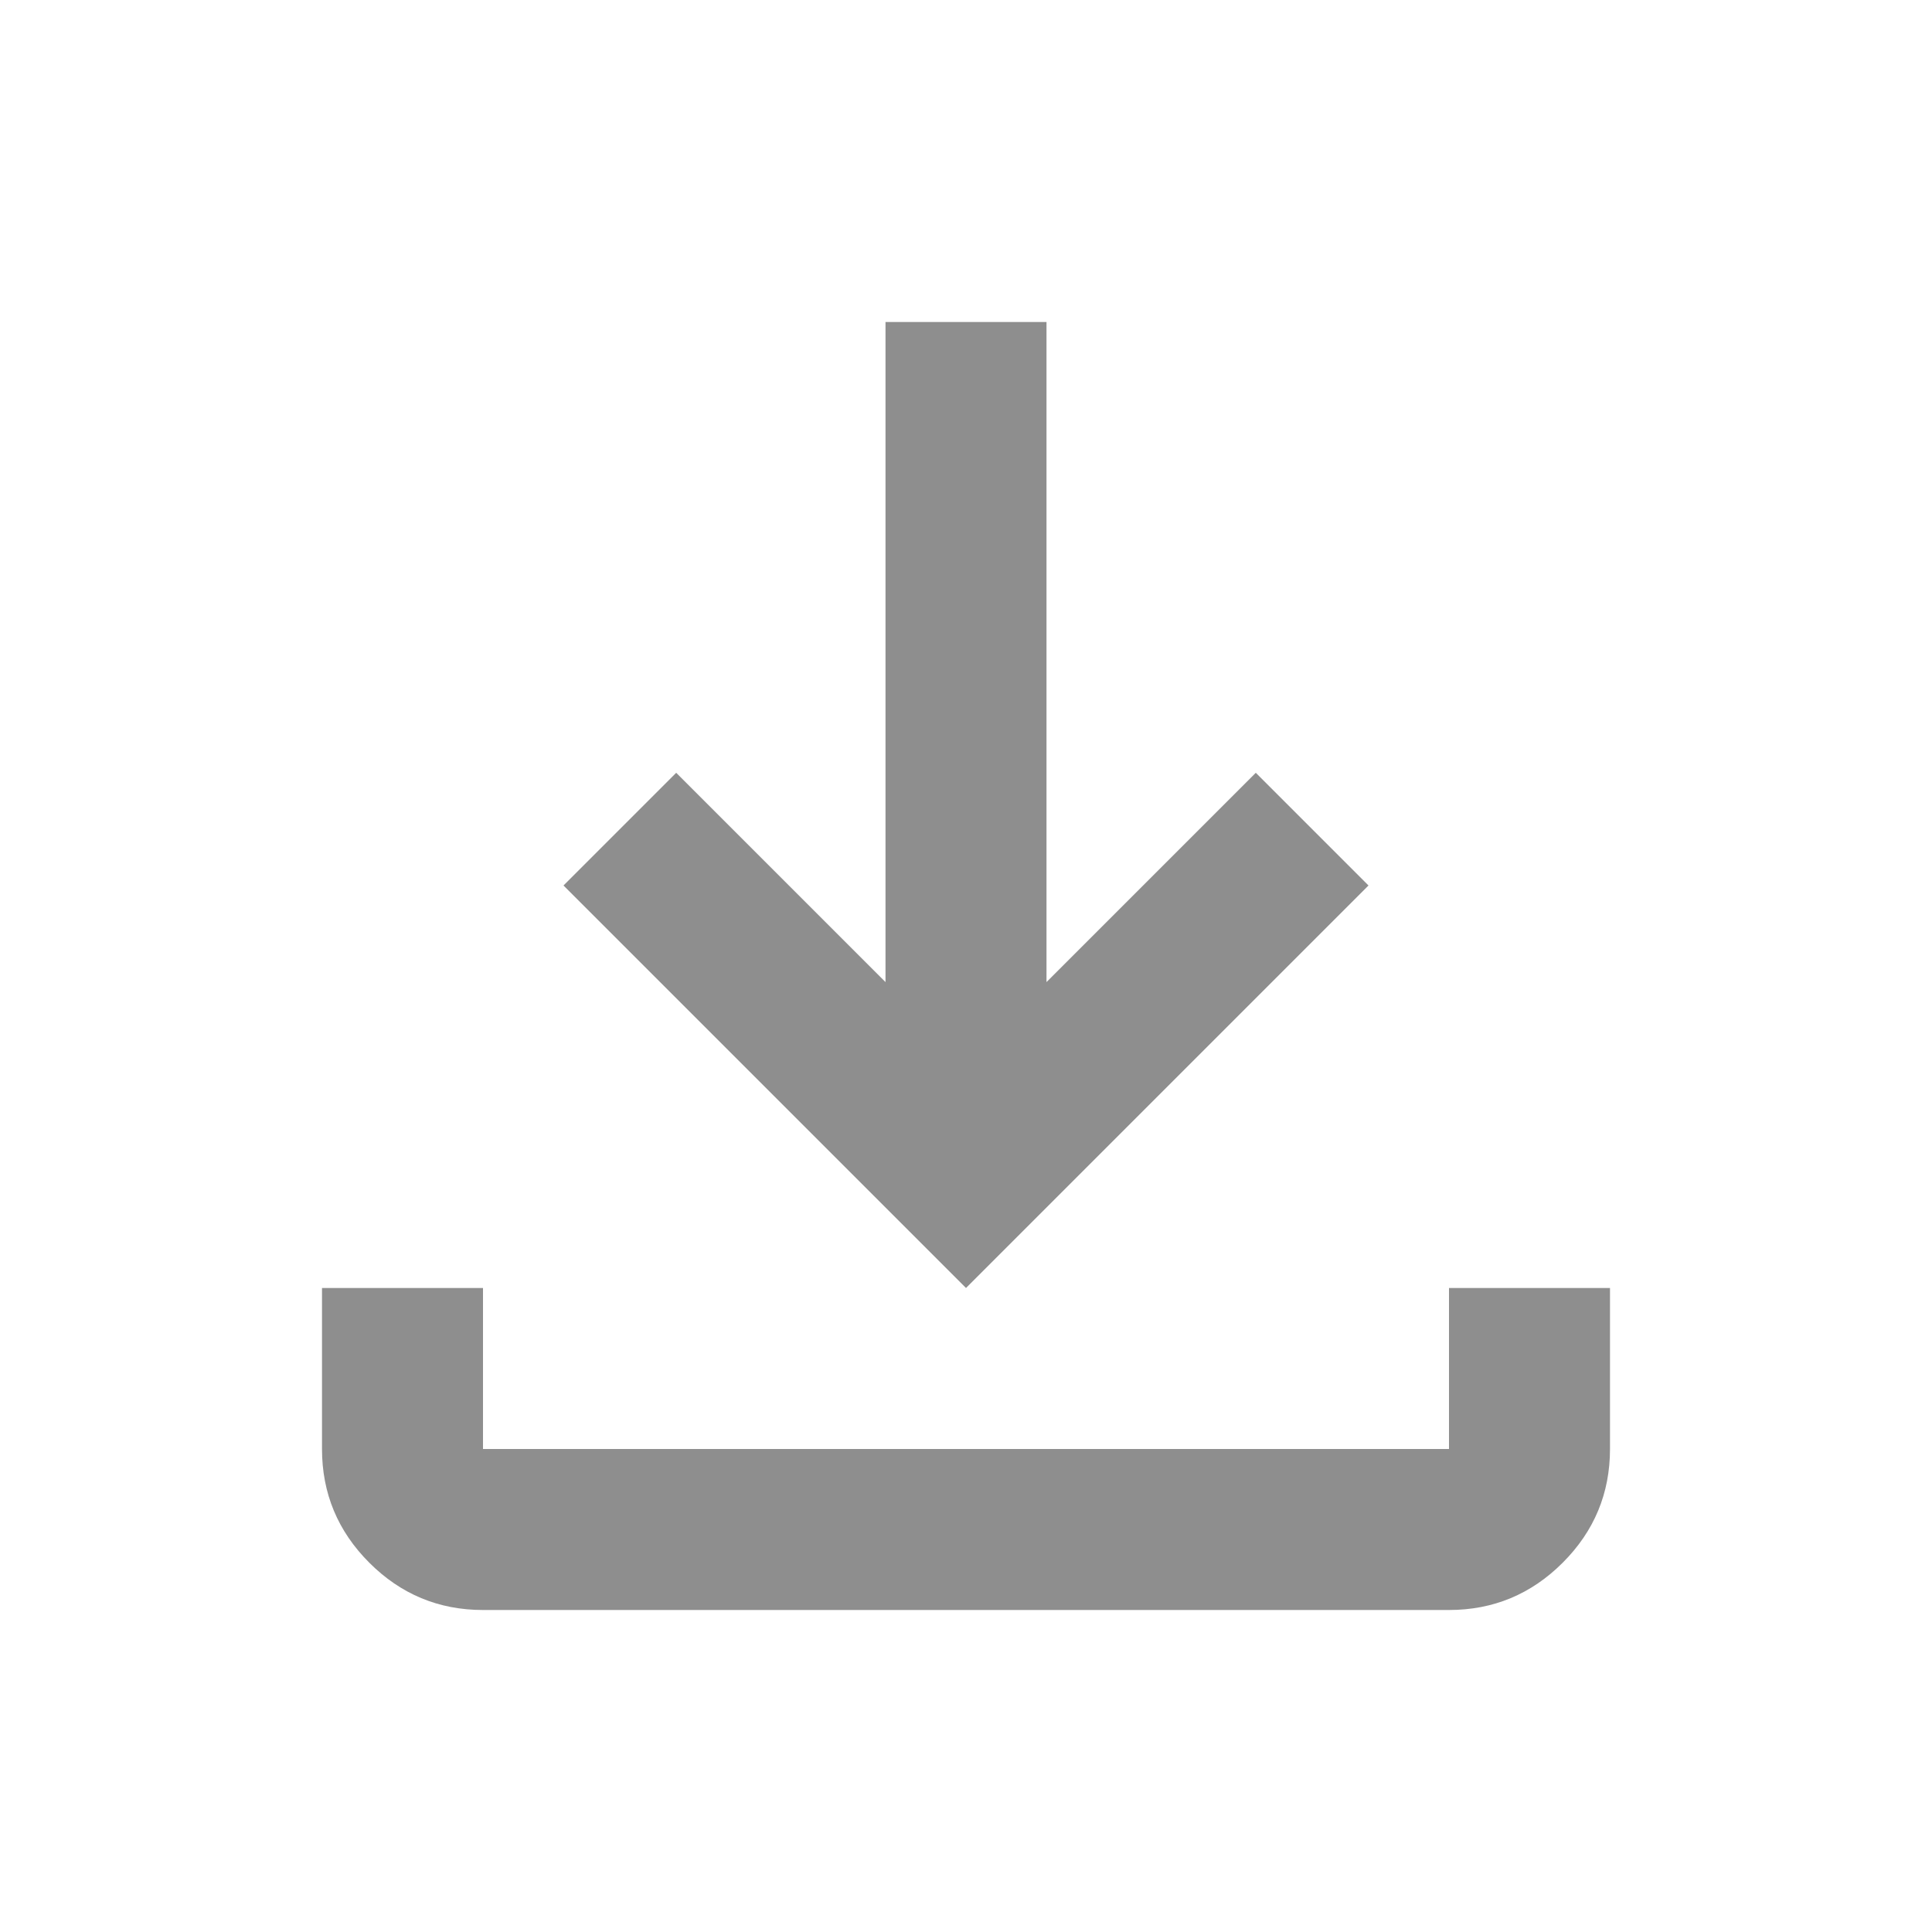
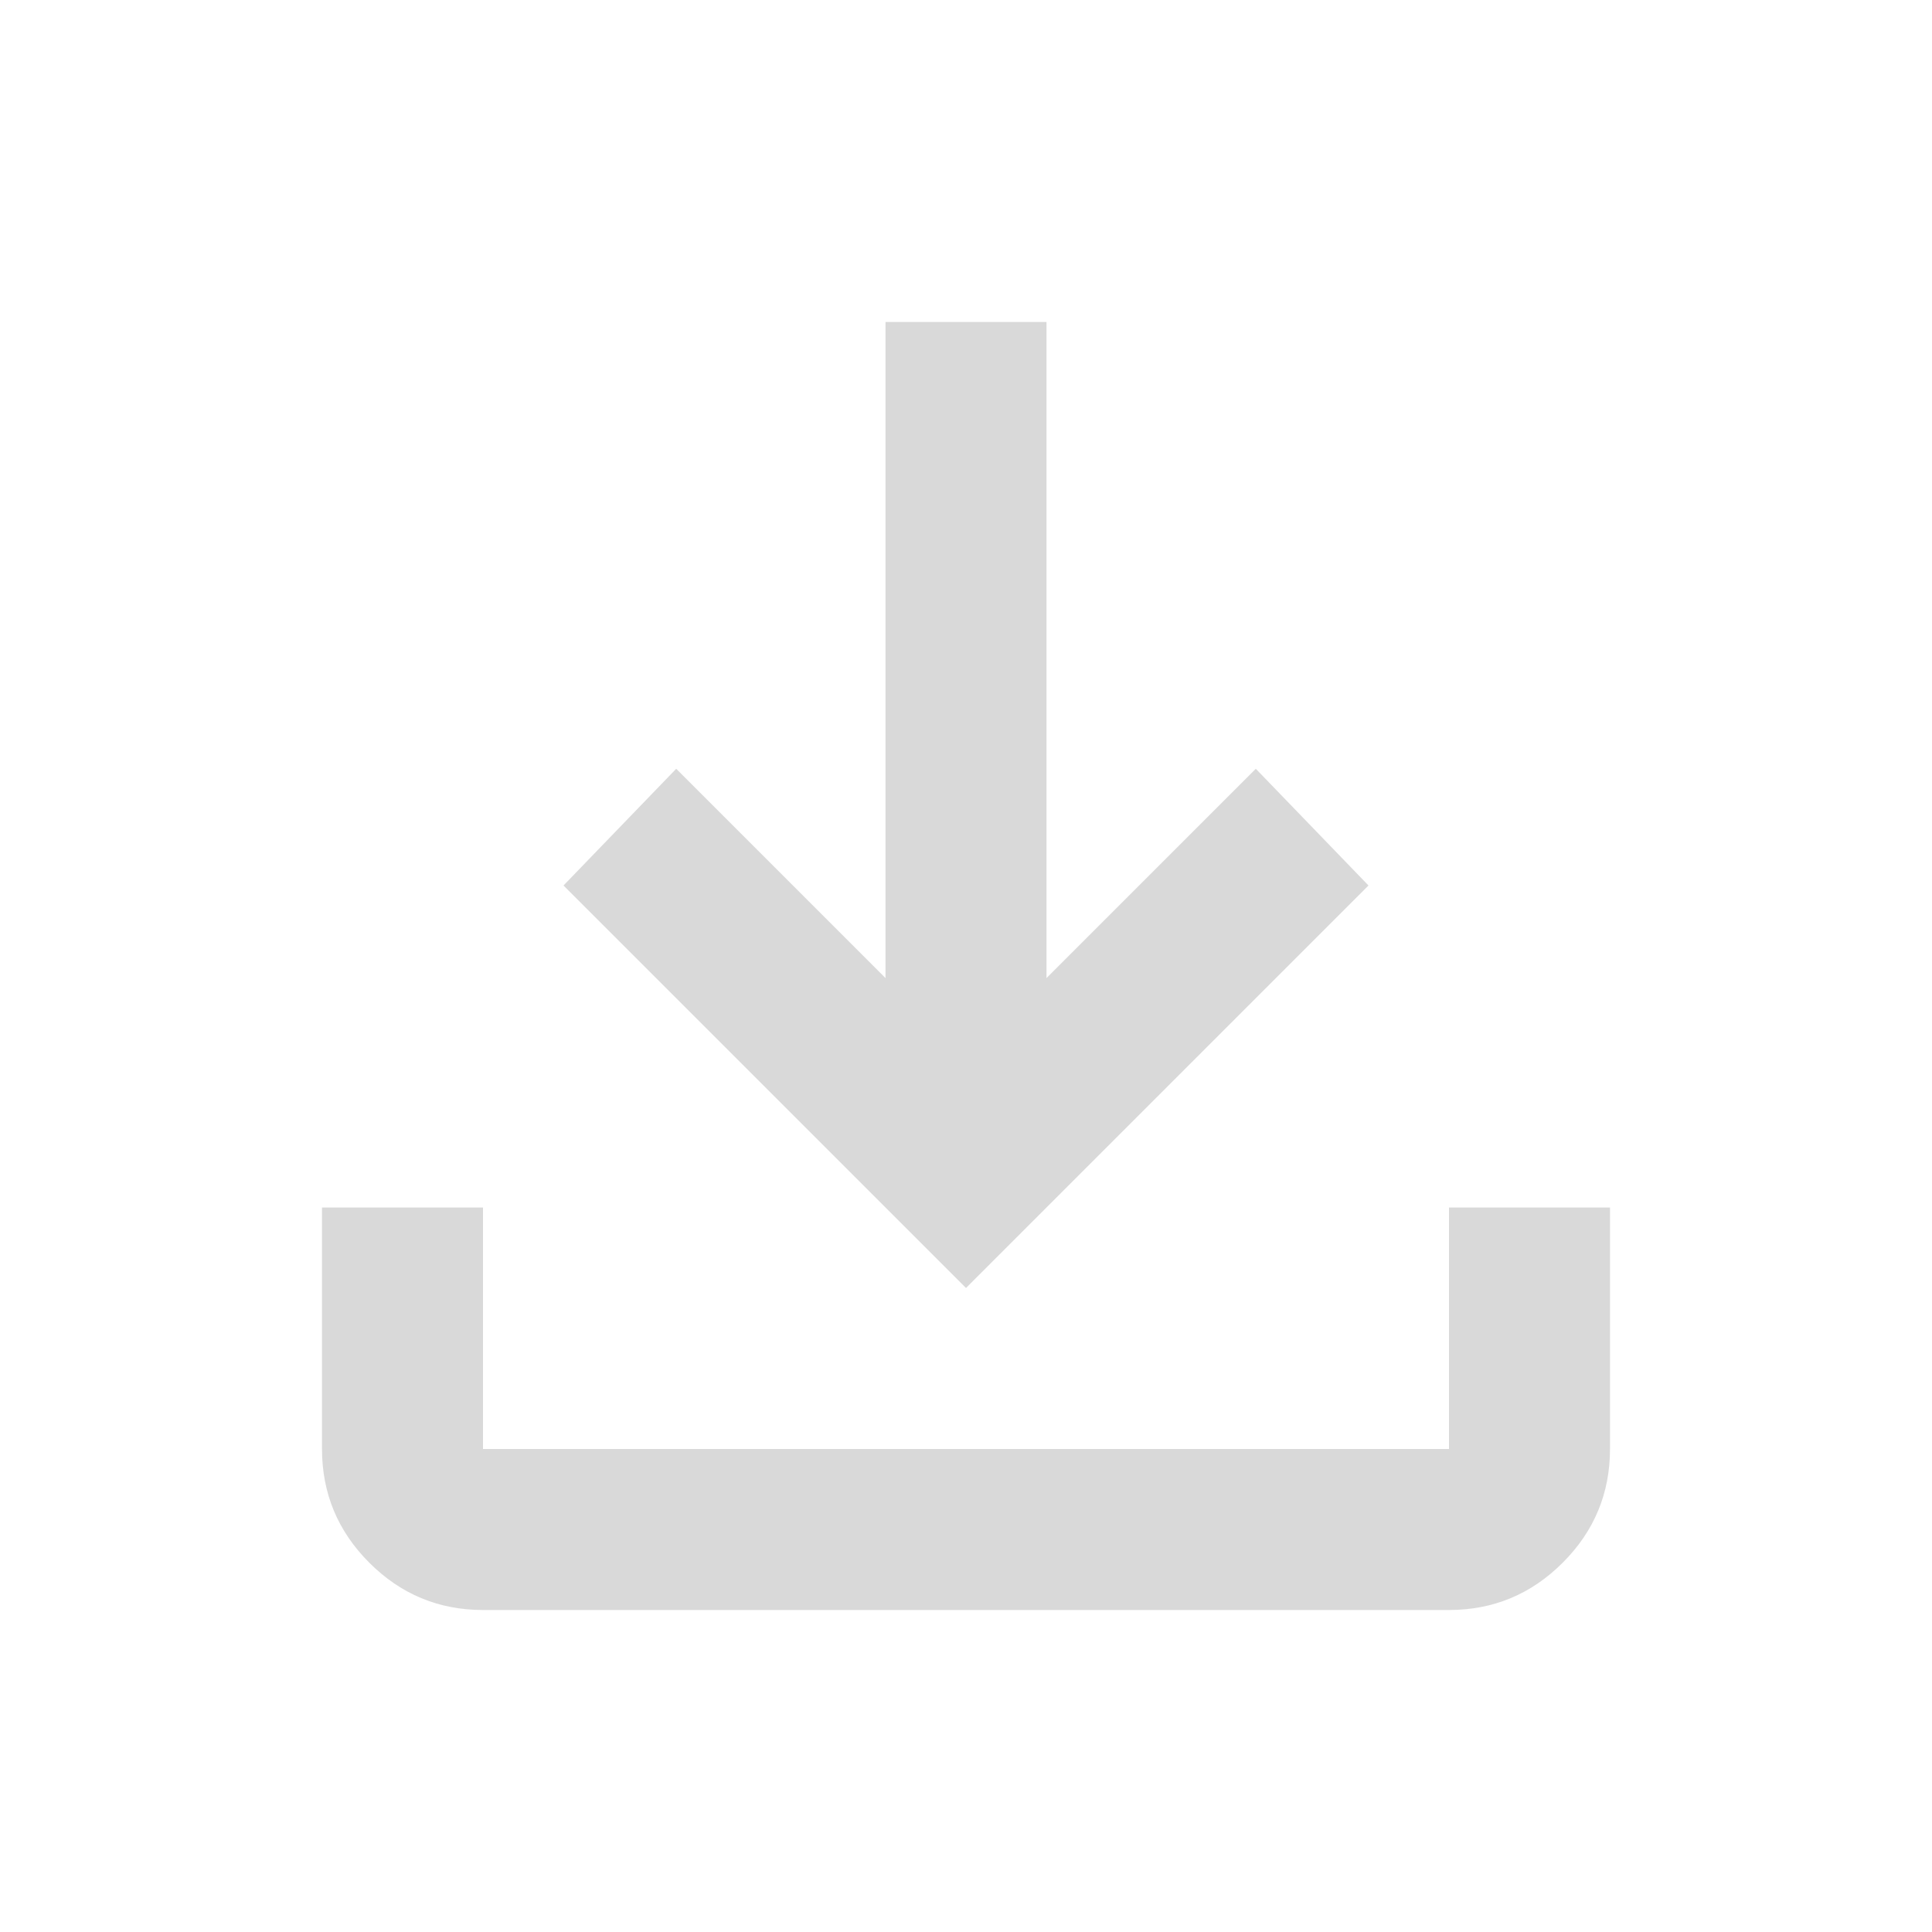
- <svg xmlns="http://www.w3.org/2000/svg" height="24px" viewBox="0 -960 960 960" width="24px" fill="#8e8e8e">
-   <path d="M480-320 280-520l56-56 104 104v-328h80v328l104-104 56 56-200 200ZM240-160q-33 0-56.5-23.5T160-240v-80h80v80h480v-80h80v80q0 33-23.5 56.5T720-160H240Z" />
+ <svg xmlns="http://www.w3.org/2000/svg" height="24px" viewBox="0 -960 960 960" width="24px" fill="#D9D9D9">
+   <path d="M480-320 280-520l56-58 104 104v-326h80v326l104-104 56 58-200 200ZM240-160q-33 0-56.5-23.5T160-240v-120h80v120h480v-120h80v120q0 33-23.5 56.5T720-160H240Z" />
</svg>
